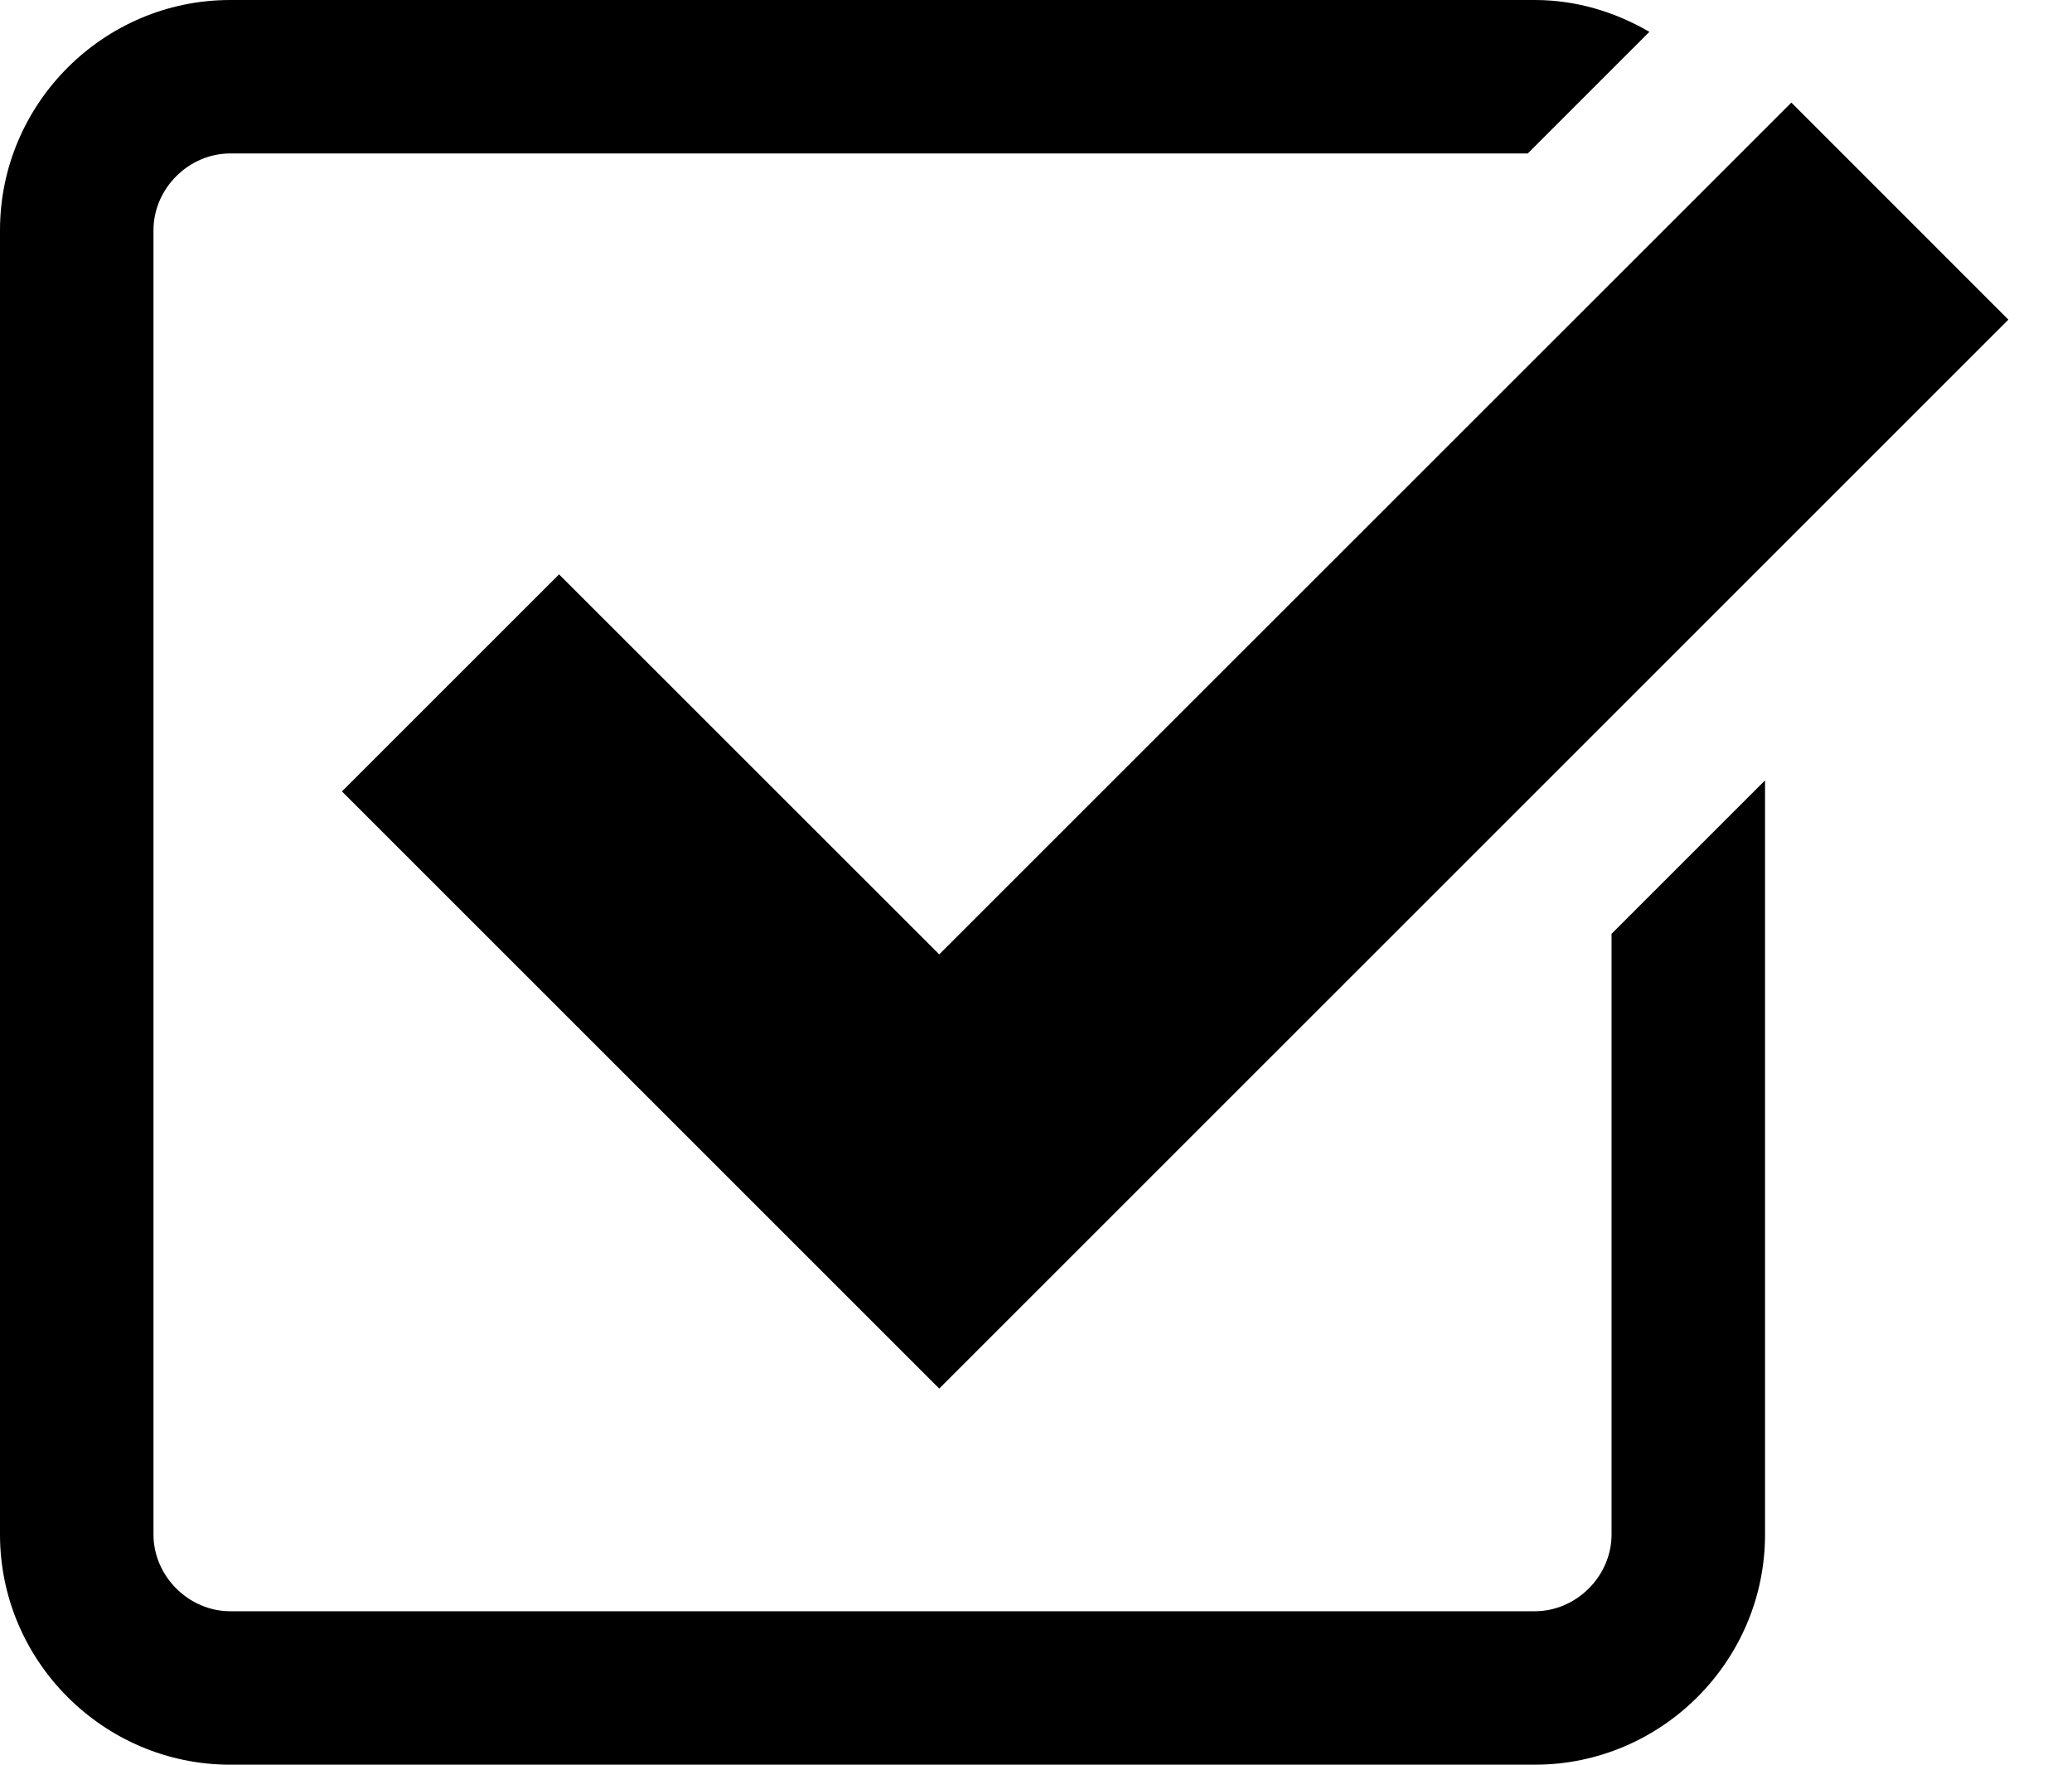
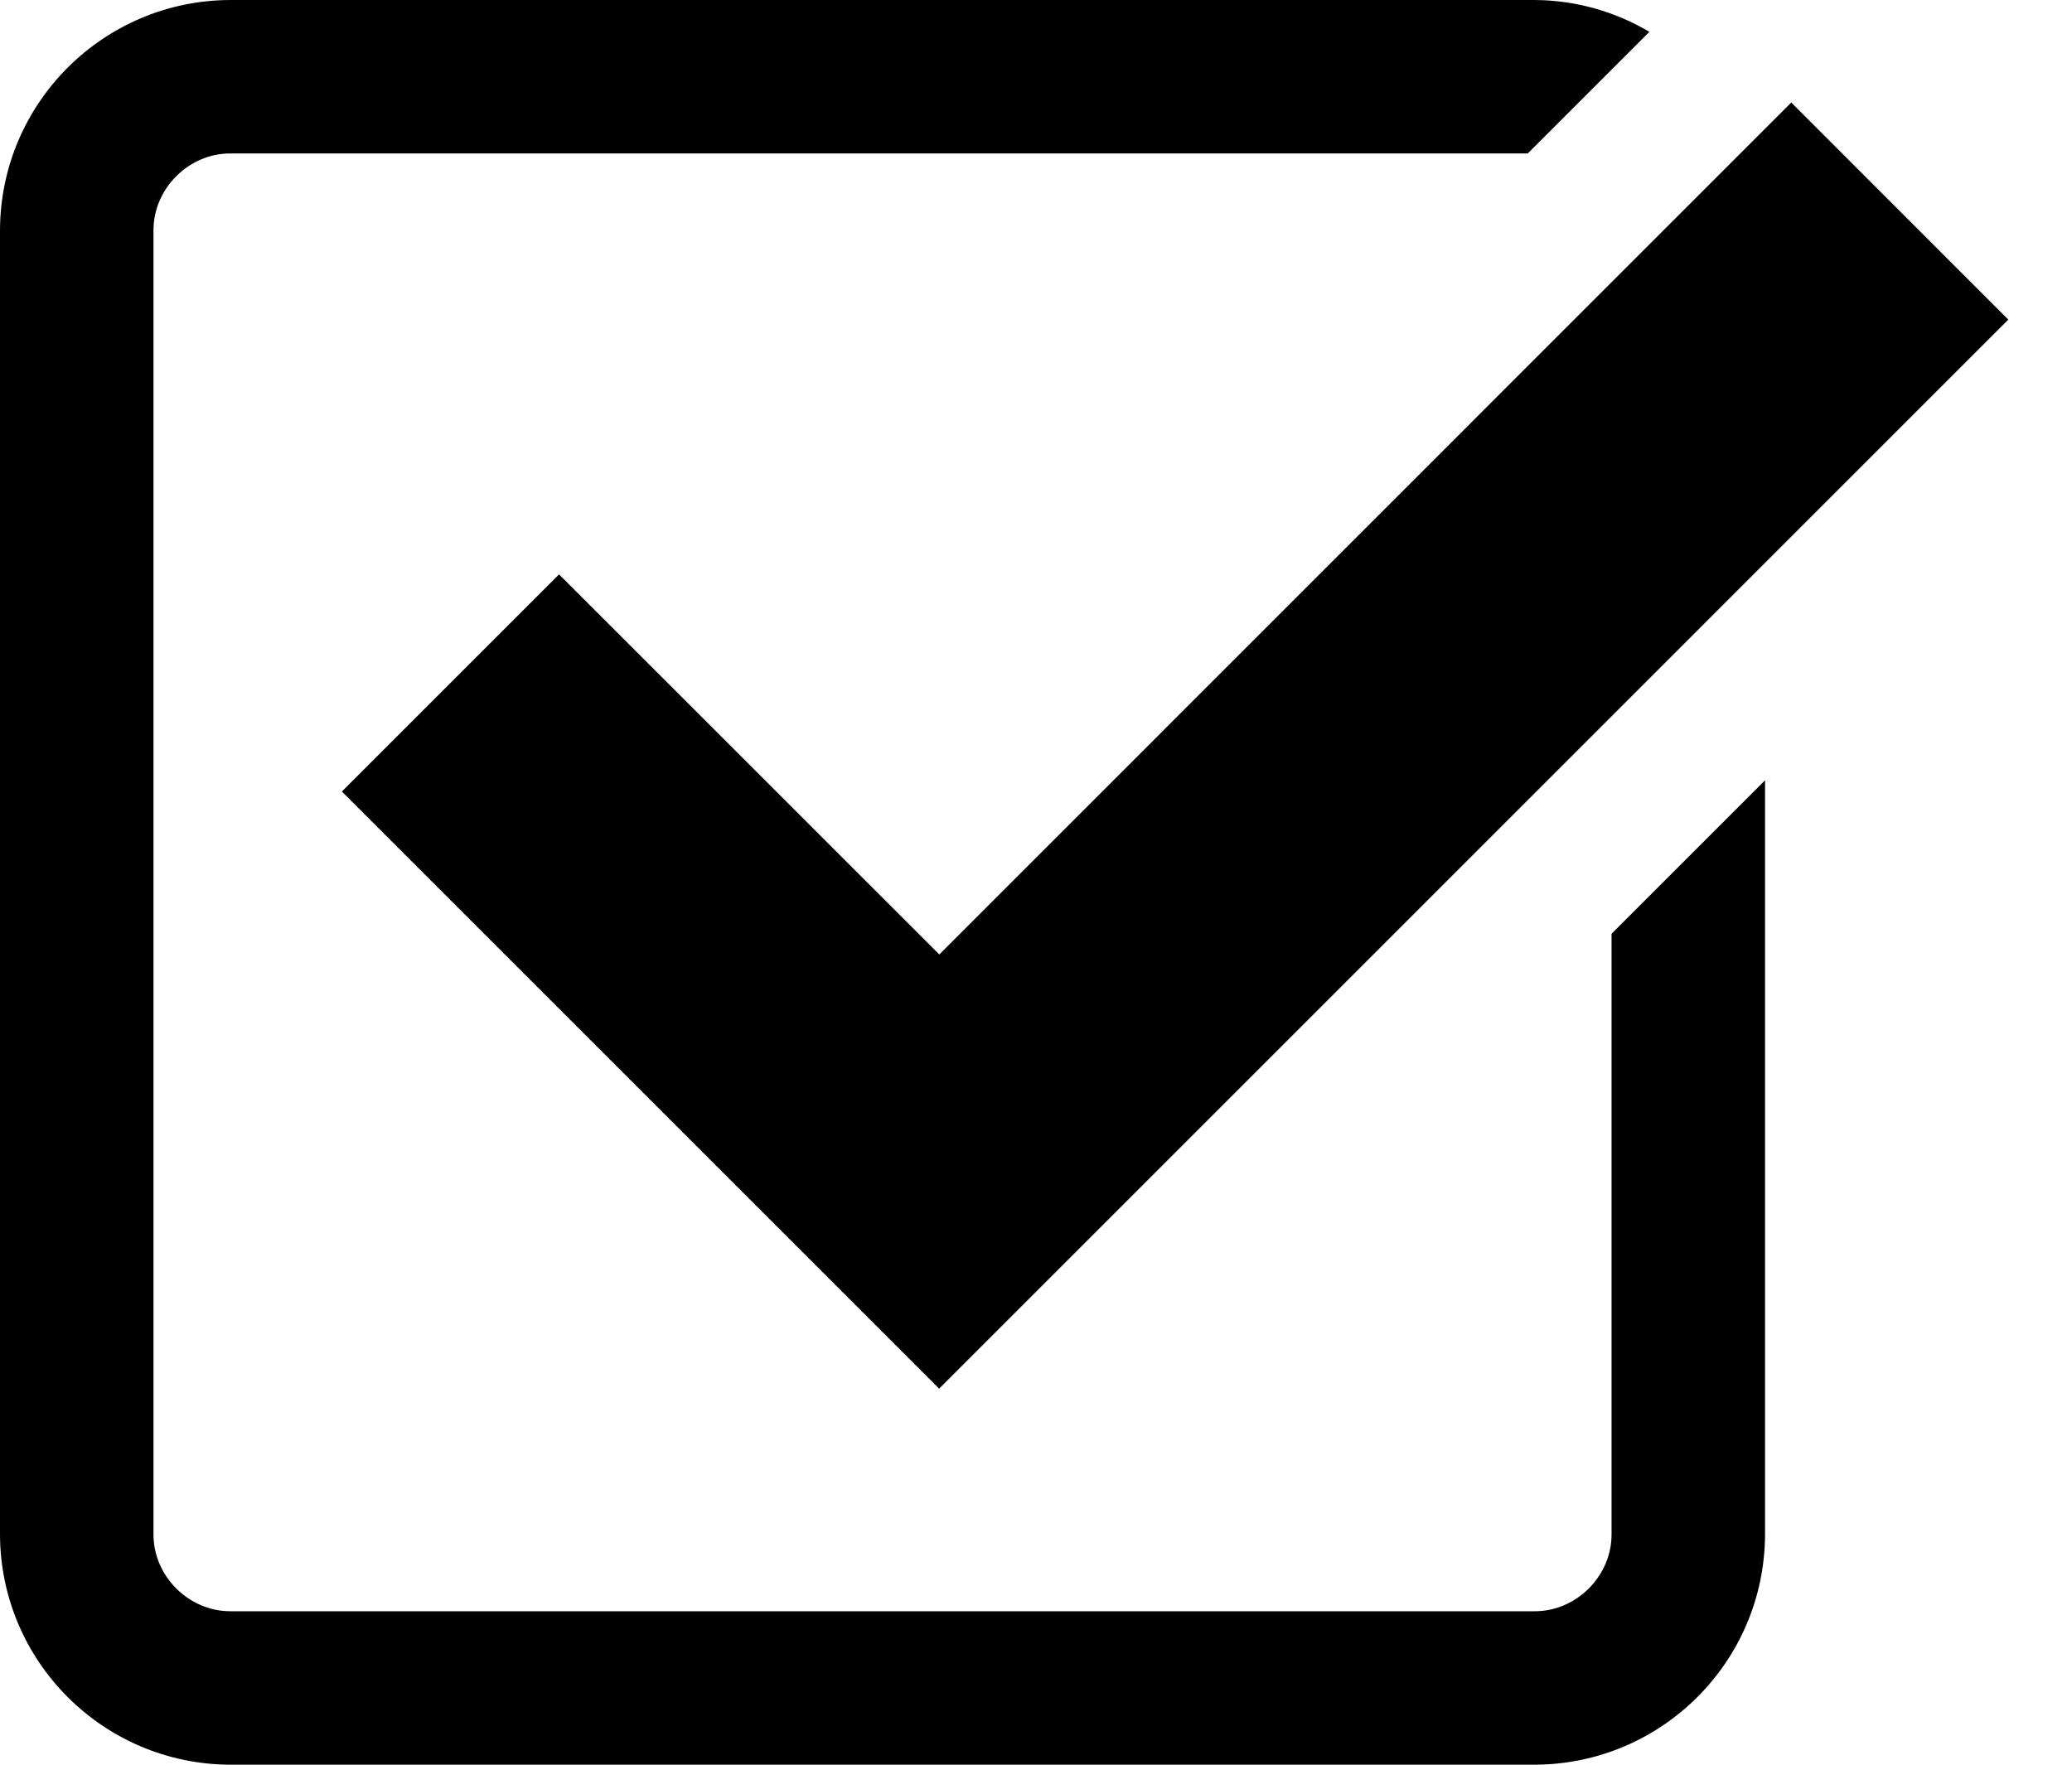
- <svg xmlns="http://www.w3.org/2000/svg" version="1.1" x="0px" y="0px" width="27px" height="23px" viewBox="0 0 27 23" enable-background="new 0 0 27 23" xml:space="preserve">
-   <g id="Layer_1">
- </g>
-   <g id="Layer_2">
-     <g>
-       <polygon points="7.285,7.486 4.456,10.315 12.239,18.098 26.171,4.166 23.343,1.337 12.239,12.439   " />
-       <path d="M21,20c0,0.542-0.458,1-1,1H3c-0.542,0-1-0.458-1-1V3c0-0.542,0.458-1,1-1h16.908l1.585-1.585C21.051,0.158,20.545,0,20,0    H3C1.35,0,0,1.35,0,3v17c0,1.65,1.35,3,3,3h17c1.65,0,3-1.35,3-3v-9.829l-2,2V20z" />
-     </g>
-   </g>
+ <svg xmlns="http://www.w3.org/2000/svg" width="27" height="23">
+   <path d="M7.285 7.486l-2.83 2.83 7.783 7.783L26.17 4.166l-2.828-2.83L12.24 12.44zM21 20c0 .542-.458 1-1 1H3c-.542 0-1-.458-1-1V3c0-.542.458-1 1-1h16.908L21.493.415A2.96 2.96 0 0 0 20 0H3a3.01 3.01 0 0 0-3 3v17a3.01 3.01 0 0 0 3 3h17a3.01 3.01 0 0 0 3-3v-9.83l-2 2V20z" />
</svg>
